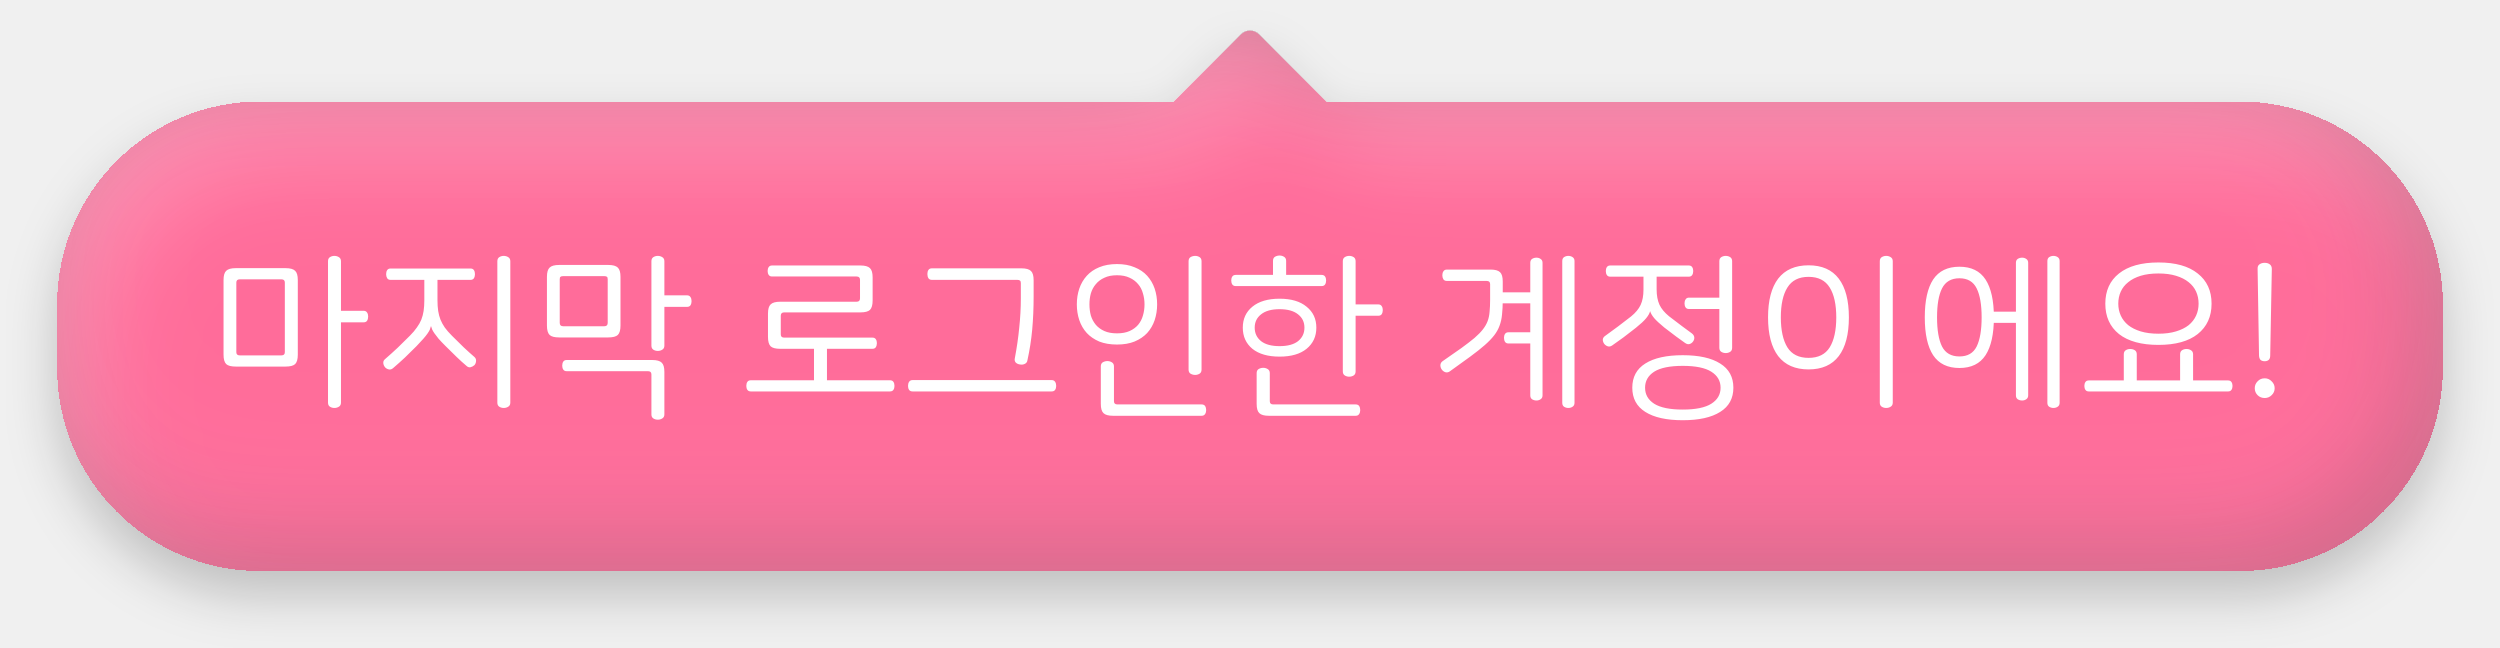
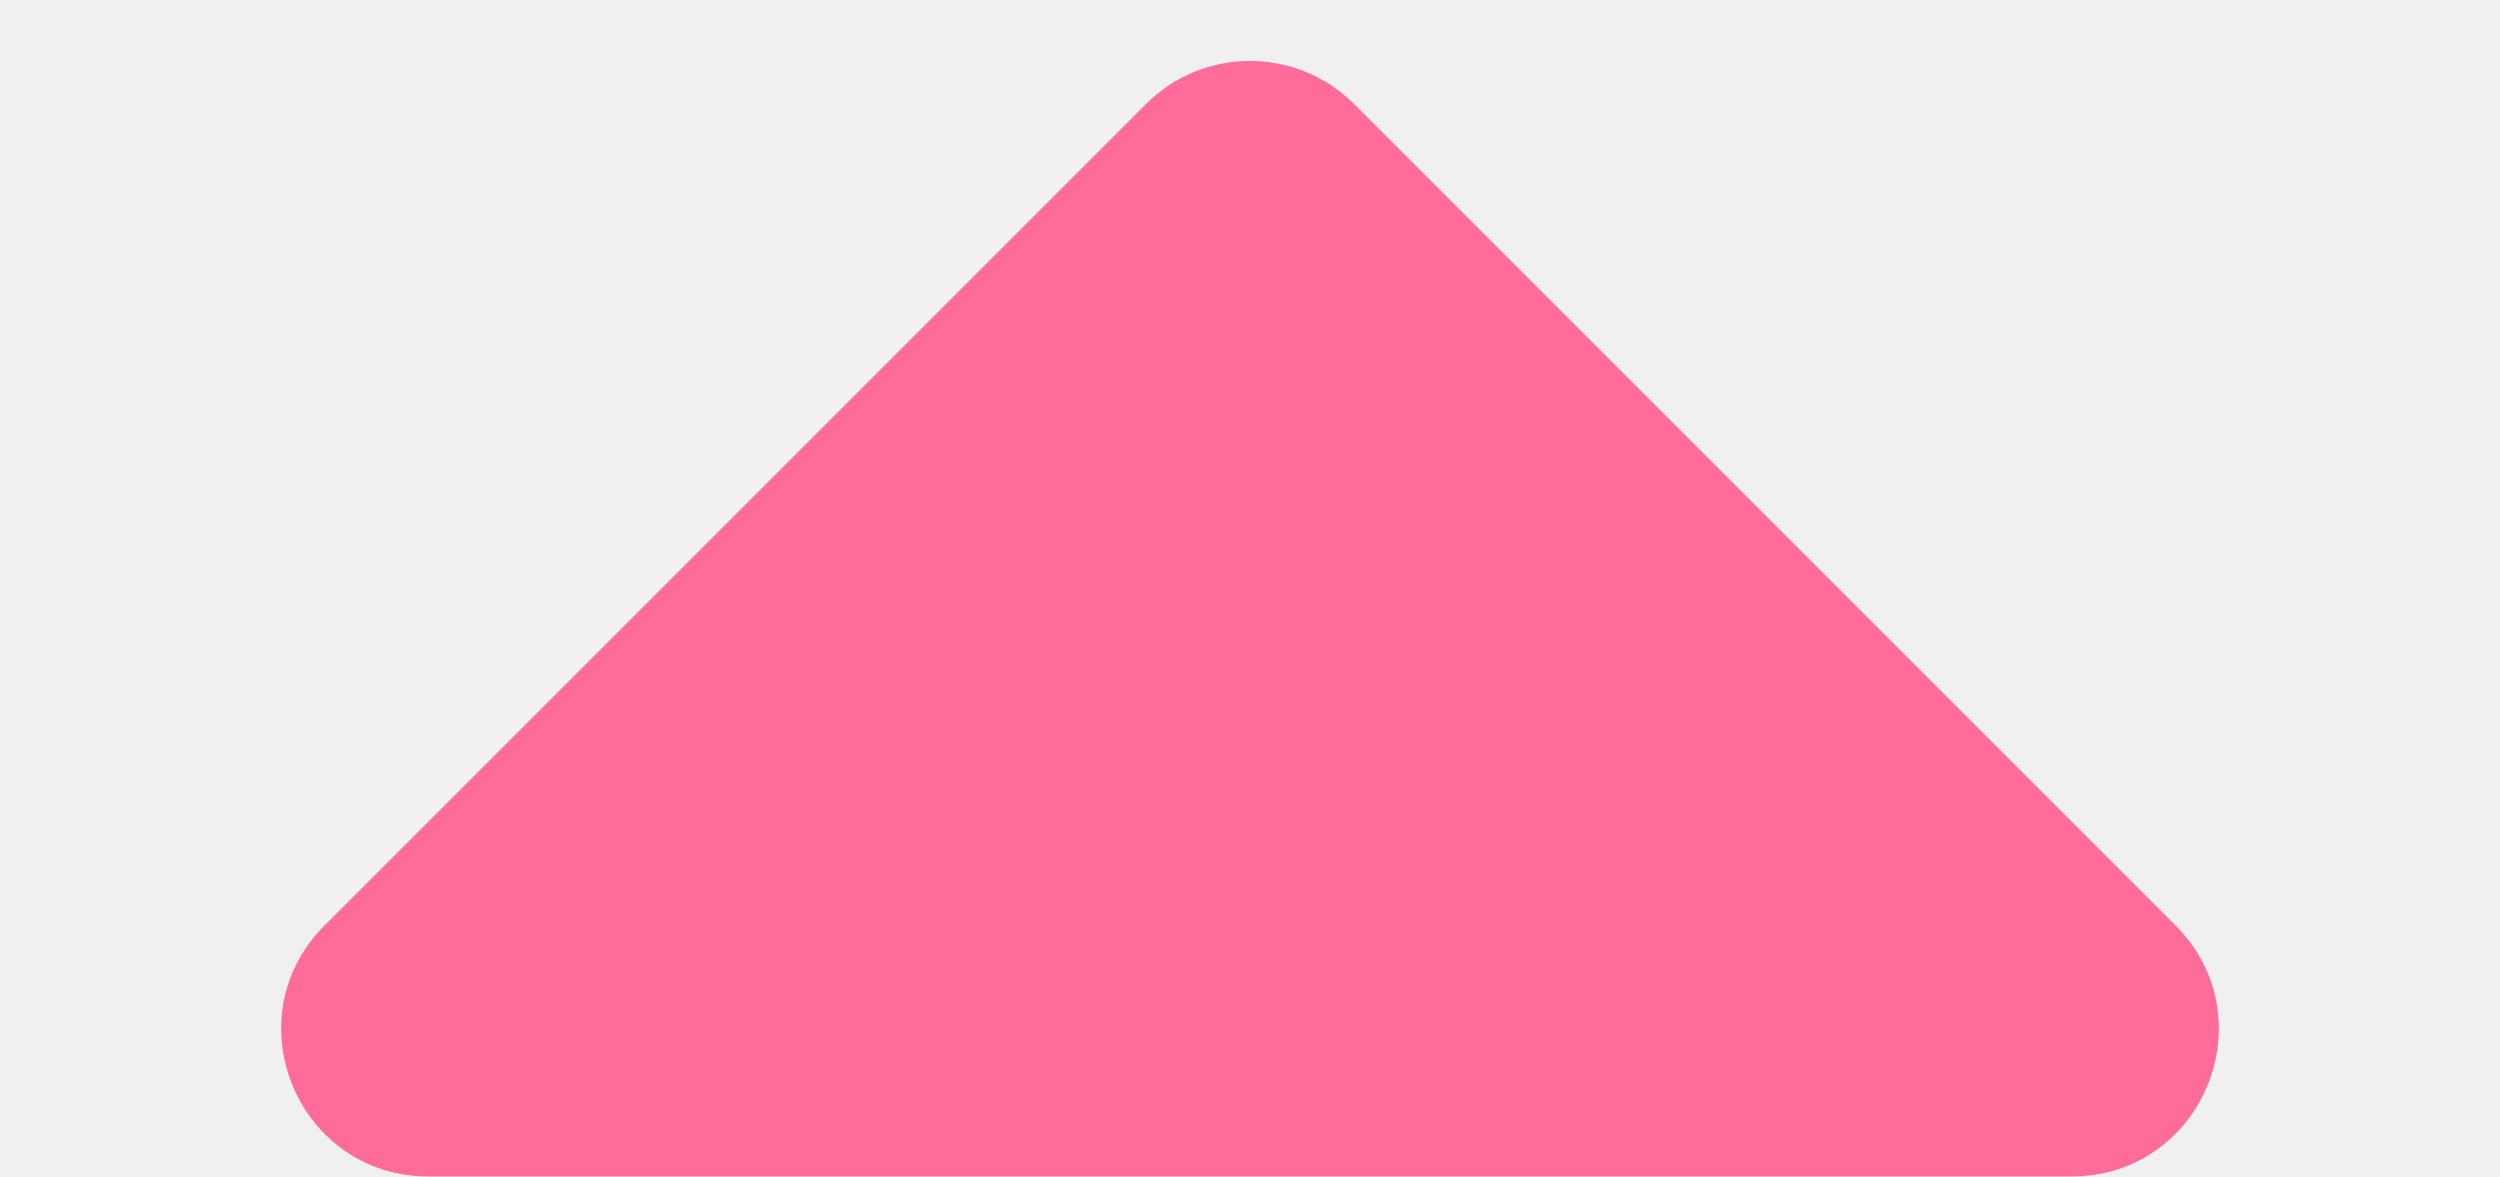
- <svg xmlns="http://www.w3.org/2000/svg" width="197" height="51" viewBox="0 0 197 51" fill="none">
-   <g filter="url(#filter0_diii_988_2073)">
-     <rect x="4.5" y="8" width="188" height="37" rx="16" fill="#FF6C9A" shape-rendering="crispEdges" />
-     <path d="M22.501 21.13C22.865 21.13 23.117 21.2 23.257 21.34C23.397 21.471 23.467 21.713 23.467 22.068V27.948C23.467 28.303 23.397 28.55 23.257 28.69C23.117 28.821 22.865 28.886 22.501 28.886H18.581C18.217 28.886 17.965 28.821 17.825 28.69C17.685 28.55 17.615 28.303 17.615 27.948V22.068C17.615 21.713 17.685 21.471 17.825 21.34C17.965 21.2 18.217 21.13 18.581 21.13H22.501ZM18.889 22.012C18.711 22.012 18.623 22.096 18.623 22.264V27.752C18.623 27.92 18.711 28.004 18.889 28.004H22.179C22.356 28.004 22.445 27.92 22.445 27.752V22.264C22.445 22.096 22.356 22.012 22.179 22.012H18.889ZM26.351 20.164C26.481 20.164 26.598 20.197 26.701 20.262C26.813 20.327 26.869 20.435 26.869 20.584V24.49H28.647C28.777 24.49 28.871 24.537 28.927 24.63C28.983 24.714 29.011 24.817 29.011 24.938C29.011 25.069 28.983 25.181 28.927 25.274C28.871 25.358 28.777 25.4 28.647 25.4H26.869V31.728C26.869 31.877 26.813 31.985 26.701 32.05C26.598 32.115 26.481 32.148 26.351 32.148C26.22 32.148 26.103 32.115 26.001 32.05C25.898 31.985 25.847 31.877 25.847 31.728V20.584C25.847 20.435 25.898 20.327 26.001 20.262C26.103 20.197 26.22 20.164 26.351 20.164ZM37.077 21.158C37.198 21.158 37.287 21.2 37.343 21.284C37.399 21.368 37.427 21.475 37.427 21.606C37.427 21.727 37.399 21.835 37.343 21.928C37.287 22.012 37.198 22.054 37.077 22.054H34.473V23.664C34.473 23.972 34.492 24.252 34.529 24.504C34.566 24.747 34.627 24.975 34.711 25.19C34.795 25.395 34.907 25.601 35.047 25.806C35.196 26.011 35.383 26.226 35.607 26.45C35.924 26.767 36.237 27.075 36.545 27.374C36.853 27.663 37.133 27.915 37.385 28.13C37.488 28.223 37.53 28.335 37.511 28.466C37.502 28.587 37.46 28.69 37.385 28.774C37.292 28.858 37.184 28.914 37.063 28.942C36.951 28.961 36.844 28.919 36.741 28.816C36.508 28.62 36.256 28.391 35.985 28.13C35.714 27.869 35.42 27.579 35.103 27.262C34.879 27.038 34.697 26.847 34.557 26.688C34.426 26.529 34.319 26.389 34.235 26.268C34.151 26.147 34.09 26.044 34.053 25.96C34.016 25.867 33.988 25.783 33.969 25.708H33.955C33.936 25.792 33.908 25.881 33.871 25.974C33.834 26.058 33.773 26.161 33.689 26.282C33.605 26.403 33.493 26.543 33.353 26.702C33.213 26.861 33.036 27.052 32.821 27.276C32.504 27.593 32.2 27.892 31.911 28.172C31.622 28.443 31.314 28.718 30.987 28.998C30.875 29.101 30.758 29.138 30.637 29.11C30.516 29.082 30.418 29.026 30.343 28.942C30.259 28.839 30.212 28.727 30.203 28.606C30.194 28.485 30.24 28.382 30.343 28.298C30.698 27.99 31.034 27.687 31.351 27.388C31.668 27.08 31.986 26.767 32.303 26.45C32.527 26.226 32.709 26.011 32.849 25.806C32.998 25.601 33.115 25.395 33.199 25.19C33.283 24.975 33.344 24.747 33.381 24.504C33.418 24.252 33.437 23.972 33.437 23.664V22.054H30.777C30.656 22.054 30.567 22.012 30.511 21.928C30.455 21.835 30.427 21.727 30.427 21.606C30.427 21.475 30.455 21.368 30.511 21.284C30.567 21.2 30.656 21.158 30.777 21.158H37.077ZM39.695 20.164C39.826 20.164 39.942 20.197 40.045 20.262C40.157 20.327 40.213 20.435 40.213 20.584V31.728C40.213 31.877 40.157 31.985 40.045 32.05C39.942 32.115 39.826 32.148 39.695 32.148C39.564 32.148 39.448 32.115 39.345 32.05C39.242 31.985 39.191 31.877 39.191 31.728V20.584C39.191 20.435 39.242 20.327 39.345 20.262C39.448 20.197 39.564 20.164 39.695 20.164ZM47.929 20.878C48.293 20.878 48.545 20.948 48.685 21.088C48.825 21.219 48.895 21.461 48.895 21.816V25.652C48.895 26.007 48.825 26.254 48.685 26.394C48.545 26.525 48.293 26.59 47.929 26.59H44.065C43.701 26.59 43.449 26.525 43.309 26.394C43.169 26.254 43.099 26.007 43.099 25.652V21.816C43.099 21.461 43.169 21.219 43.309 21.088C43.449 20.948 43.701 20.878 44.065 20.878H47.929ZM44.373 21.76C44.27 21.76 44.2 21.779 44.163 21.816C44.126 21.844 44.107 21.909 44.107 22.012V25.442C44.107 25.619 44.196 25.708 44.373 25.708H47.621C47.798 25.708 47.887 25.619 47.887 25.442V22.012C47.887 21.909 47.868 21.844 47.831 21.816C47.794 21.779 47.724 21.76 47.621 21.76H44.373ZM51.835 20.164C51.966 20.164 52.083 20.197 52.185 20.262C52.297 20.327 52.353 20.435 52.353 20.584V23.272H54.131C54.262 23.272 54.355 23.319 54.411 23.412C54.467 23.496 54.495 23.603 54.495 23.734C54.495 23.855 54.467 23.963 54.411 24.056C54.355 24.14 54.262 24.182 54.131 24.182H52.353V27.234C52.353 27.383 52.297 27.491 52.185 27.556C52.083 27.621 51.966 27.654 51.835 27.654C51.705 27.654 51.588 27.621 51.485 27.556C51.383 27.491 51.331 27.383 51.331 27.234V20.584C51.331 20.435 51.383 20.327 51.485 20.262C51.588 20.197 51.705 20.164 51.835 20.164ZM51.387 28.368C51.751 28.368 52.003 28.438 52.143 28.578C52.283 28.709 52.353 28.951 52.353 29.306V32.652C52.353 32.801 52.297 32.909 52.185 32.974C52.083 33.039 51.966 33.072 51.835 33.072C51.705 33.072 51.588 33.039 51.485 32.974C51.383 32.909 51.331 32.801 51.331 32.652V29.502C51.331 29.334 51.242 29.25 51.065 29.25H44.653C44.532 29.25 44.443 29.208 44.387 29.124C44.331 29.04 44.303 28.937 44.303 28.816C44.303 28.685 44.331 28.578 44.387 28.494C44.443 28.41 44.532 28.368 44.653 28.368H51.387ZM67.797 20.92C68.161 20.92 68.413 20.99 68.553 21.13C68.693 21.261 68.763 21.503 68.763 21.858V23.678C68.763 24.033 68.693 24.28 68.553 24.42C68.413 24.551 68.161 24.616 67.797 24.616H61.791C61.614 24.616 61.525 24.705 61.525 24.882V26.352C61.525 26.52 61.614 26.604 61.791 26.604H68.749C68.871 26.604 68.959 26.646 69.015 26.73C69.071 26.814 69.099 26.917 69.099 27.038C69.099 27.159 69.071 27.267 69.015 27.36C68.959 27.444 68.871 27.486 68.749 27.486H61.483C61.119 27.486 60.867 27.421 60.727 27.29C60.587 27.15 60.517 26.903 60.517 26.548V24.714C60.517 24.359 60.587 24.117 60.727 23.986C60.867 23.846 61.119 23.776 61.483 23.776H67.503C67.681 23.776 67.769 23.687 67.769 23.51V22.054C67.769 21.877 67.681 21.788 67.503 21.788H60.839C60.718 21.788 60.629 21.746 60.573 21.662C60.517 21.578 60.489 21.475 60.489 21.354C60.489 21.233 60.517 21.13 60.573 21.046C60.629 20.962 60.718 20.92 60.839 20.92H67.797ZM65.165 29.964H70.121C70.252 29.964 70.345 30.006 70.401 30.09C70.457 30.174 70.485 30.281 70.485 30.412C70.485 30.533 70.457 30.636 70.401 30.72C70.345 30.804 70.252 30.846 70.121 30.846H59.173C59.043 30.846 58.949 30.804 58.893 30.72C58.837 30.636 58.809 30.533 58.809 30.412C58.809 30.281 58.837 30.174 58.893 30.09C58.949 30.006 59.043 29.964 59.173 29.964H64.143V27.01H65.165V29.964ZM80.484 21.144C80.847 21.144 81.1 21.214 81.24 21.354C81.379 21.485 81.45 21.727 81.45 22.082V23.328C81.45 24.271 81.412 25.153 81.338 25.974C81.263 26.786 81.137 27.593 80.96 28.396C80.941 28.527 80.871 28.62 80.749 28.676C80.638 28.732 80.507 28.746 80.358 28.718C80.227 28.699 80.12 28.648 80.035 28.564C79.961 28.471 79.938 28.363 79.966 28.242C80.124 27.411 80.241 26.604 80.316 25.82C80.4 25.036 80.442 24.266 80.442 23.51V22.306C80.442 22.203 80.418 22.138 80.371 22.11C80.334 22.073 80.269 22.054 80.175 22.054H73.442C73.311 22.054 73.218 22.012 73.162 21.928C73.106 21.835 73.078 21.723 73.078 21.592C73.078 21.461 73.106 21.354 73.162 21.27C73.218 21.186 73.311 21.144 73.442 21.144H80.484ZM82.864 29.95C82.994 29.95 83.088 29.997 83.144 30.09C83.2 30.174 83.228 30.281 83.228 30.412C83.228 30.533 83.2 30.636 83.144 30.72C83.088 30.804 82.994 30.846 82.864 30.846H71.915C71.785 30.846 71.692 30.804 71.635 30.72C71.579 30.636 71.552 30.533 71.552 30.412C71.552 30.281 71.579 30.174 71.635 30.09C71.692 29.997 71.785 29.95 71.915 29.95H82.864ZM88.018 20.808C88.55 20.808 89.012 20.892 89.404 21.06C89.805 21.219 90.136 21.443 90.398 21.732C90.659 22.021 90.855 22.357 90.986 22.74C91.116 23.123 91.182 23.538 91.182 23.986C91.182 24.425 91.116 24.84 90.986 25.232C90.855 25.615 90.659 25.951 90.398 26.24C90.136 26.52 89.805 26.744 89.404 26.912C89.012 27.071 88.55 27.15 88.018 27.15C87.486 27.15 87.019 27.071 86.618 26.912C86.226 26.744 85.899 26.52 85.638 26.24C85.376 25.951 85.18 25.615 85.05 25.232C84.919 24.84 84.854 24.425 84.854 23.986C84.854 23.538 84.919 23.123 85.05 22.74C85.18 22.357 85.376 22.021 85.638 21.732C85.899 21.443 86.226 21.219 86.618 21.06C87.019 20.892 87.486 20.808 88.018 20.808ZM88.018 21.69C87.626 21.69 87.294 21.755 87.024 21.886C86.753 22.007 86.529 22.175 86.352 22.39C86.174 22.595 86.044 22.838 85.96 23.118C85.885 23.389 85.848 23.678 85.848 23.986C85.848 24.294 85.885 24.588 85.96 24.868C86.044 25.139 86.174 25.381 86.352 25.596C86.529 25.801 86.753 25.965 87.024 26.086C87.294 26.207 87.626 26.268 88.018 26.268C88.41 26.268 88.741 26.207 89.012 26.086C89.282 25.965 89.506 25.801 89.684 25.596C89.861 25.381 89.987 25.139 90.062 24.868C90.146 24.588 90.188 24.294 90.188 23.986C90.188 23.678 90.146 23.389 90.062 23.118C89.987 22.838 89.861 22.595 89.684 22.39C89.506 22.175 89.282 22.007 89.012 21.886C88.741 21.755 88.41 21.69 88.018 21.69ZM94.178 20.164C94.308 20.164 94.425 20.197 94.528 20.262C94.63 20.327 94.682 20.435 94.682 20.584V29.124C94.682 29.273 94.63 29.381 94.528 29.446C94.425 29.511 94.308 29.544 94.178 29.544C94.047 29.544 93.926 29.511 93.814 29.446C93.711 29.381 93.66 29.273 93.66 29.124V20.584C93.66 20.435 93.711 20.327 93.814 20.262C93.926 20.197 94.047 20.164 94.178 20.164ZM87.262 28.452C87.392 28.452 87.509 28.485 87.612 28.55C87.724 28.615 87.78 28.723 87.78 28.872V31.616C87.78 31.784 87.868 31.868 88.046 31.868H94.682C94.812 31.868 94.906 31.91 94.962 31.994C95.018 32.087 95.046 32.195 95.046 32.316C95.046 32.437 95.018 32.54 94.962 32.624C94.906 32.717 94.812 32.764 94.682 32.764H87.71C87.346 32.764 87.094 32.694 86.954 32.554C86.814 32.423 86.744 32.181 86.744 31.826V28.872C86.744 28.723 86.795 28.615 86.898 28.55C87.01 28.485 87.131 28.452 87.262 28.452ZM100.83 23.538C101.745 23.538 102.454 23.748 102.958 24.168C103.471 24.579 103.728 25.129 103.728 25.82C103.728 26.511 103.471 27.066 102.958 27.486C102.454 27.897 101.745 28.102 100.83 28.102C99.915 28.102 99.201 27.897 98.688 27.486C98.184 27.066 97.932 26.511 97.932 25.82C97.932 25.129 98.184 24.579 98.688 24.168C99.201 23.748 99.915 23.538 100.83 23.538ZM100.83 20.136C100.961 20.136 101.077 20.169 101.18 20.234C101.292 20.299 101.348 20.407 101.348 20.556V21.662H104.134C104.265 21.662 104.358 21.704 104.414 21.788C104.47 21.872 104.498 21.975 104.498 22.096C104.498 22.227 104.47 22.334 104.414 22.418C104.358 22.502 104.265 22.544 104.134 22.544H97.386C97.255 22.544 97.162 22.502 97.106 22.418C97.05 22.334 97.022 22.227 97.022 22.096C97.022 21.975 97.05 21.872 97.106 21.788C97.162 21.704 97.255 21.662 97.386 21.662H100.312V20.556C100.312 20.407 100.363 20.299 100.466 20.234C100.578 20.169 100.699 20.136 100.83 20.136ZM100.83 24.364C100.195 24.364 99.71 24.499 99.374 24.77C99.038 25.031 98.87 25.381 98.87 25.82C98.87 26.259 99.038 26.613 99.374 26.884C99.71 27.145 100.195 27.276 100.83 27.276C101.465 27.276 101.95 27.145 102.286 26.884C102.622 26.613 102.79 26.259 102.79 25.82C102.79 25.381 102.622 25.031 102.286 24.77C101.95 24.499 101.465 24.364 100.83 24.364ZM106.318 20.164C106.449 20.164 106.565 20.197 106.668 20.262C106.771 20.327 106.822 20.435 106.822 20.584V23.986H108.6C108.731 23.986 108.824 24.033 108.88 24.126C108.936 24.21 108.964 24.313 108.964 24.434C108.964 24.555 108.936 24.663 108.88 24.756C108.824 24.84 108.731 24.882 108.6 24.882H106.822V29.264C106.822 29.413 106.771 29.521 106.668 29.586C106.565 29.651 106.449 29.684 106.318 29.684C106.187 29.684 106.071 29.651 105.968 29.586C105.865 29.521 105.814 29.413 105.814 29.264V20.584C105.814 20.435 105.865 20.327 105.968 20.262C106.071 20.197 106.187 20.164 106.318 20.164ZM99.542 28.984C99.673 28.984 99.789 29.017 99.892 29.082C100.004 29.147 100.06 29.255 100.06 29.404V31.616C100.06 31.784 100.149 31.868 100.326 31.868H106.822C106.953 31.868 107.046 31.91 107.102 31.994C107.158 32.087 107.186 32.195 107.186 32.316C107.186 32.437 107.158 32.54 107.102 32.624C107.046 32.717 106.953 32.764 106.822 32.764H99.99C99.626 32.764 99.374 32.694 99.234 32.554C99.094 32.423 99.024 32.181 99.024 31.826V29.404C99.024 29.255 99.075 29.147 99.178 29.082C99.29 29.017 99.411 28.984 99.542 28.984ZM117.45 21.242C117.814 21.242 118.066 21.312 118.206 21.452C118.346 21.583 118.416 21.825 118.416 22.18V23.65C118.416 24.079 118.397 24.457 118.36 24.784C118.332 25.101 118.267 25.395 118.164 25.666C118.071 25.927 117.931 26.179 117.744 26.422C117.557 26.665 117.31 26.921 117.002 27.192C116.694 27.463 116.311 27.766 115.854 28.102C115.406 28.429 114.869 28.816 114.244 29.264C114.141 29.339 114.029 29.362 113.908 29.334C113.787 29.297 113.689 29.227 113.614 29.124C113.539 29.021 113.502 28.905 113.502 28.774C113.511 28.643 113.567 28.541 113.67 28.466C114.249 28.065 114.743 27.719 115.154 27.43C115.565 27.131 115.91 26.865 116.19 26.632C116.47 26.389 116.689 26.165 116.848 25.96C117.016 25.745 117.142 25.526 117.226 25.302C117.31 25.078 117.361 24.831 117.38 24.56C117.408 24.289 117.422 23.972 117.422 23.608V22.39C117.422 22.222 117.333 22.138 117.156 22.138H114.02C113.889 22.138 113.796 22.096 113.74 22.012C113.684 21.919 113.656 21.811 113.656 21.69C113.656 21.569 113.684 21.466 113.74 21.382C113.796 21.289 113.889 21.242 114.02 21.242H117.45ZM123.582 20.164C123.713 20.164 123.825 20.197 123.918 20.262C124.021 20.327 124.072 20.43 124.072 20.57V31.742C124.072 31.882 124.021 31.985 123.918 32.05C123.825 32.115 123.713 32.148 123.582 32.148C123.461 32.148 123.349 32.115 123.246 32.05C123.153 31.985 123.106 31.882 123.106 31.742V20.57C123.106 20.43 123.153 20.327 123.246 20.262C123.349 20.197 123.461 20.164 123.582 20.164ZM121.076 20.304C121.197 20.304 121.305 20.337 121.398 20.402C121.501 20.467 121.552 20.57 121.552 20.71V31.154C121.552 31.294 121.501 31.397 121.398 31.462C121.305 31.527 121.197 31.56 121.076 31.56C120.945 31.56 120.829 31.527 120.726 31.462C120.633 31.397 120.586 31.294 120.586 31.154V27.066H118.864C118.743 27.066 118.654 27.024 118.598 26.94C118.542 26.856 118.514 26.749 118.514 26.618C118.514 26.497 118.542 26.394 118.598 26.31C118.654 26.226 118.743 26.184 118.864 26.184H120.586V23.902H117.968V23.034H120.586V20.71C120.586 20.57 120.633 20.467 120.726 20.402C120.829 20.337 120.945 20.304 121.076 20.304ZM133.076 20.92C133.198 20.92 133.286 20.962 133.342 21.046C133.398 21.13 133.426 21.233 133.426 21.354C133.426 21.485 133.398 21.592 133.342 21.676C133.286 21.76 133.198 21.802 133.076 21.802H130.542V22.796C130.542 23.281 130.617 23.687 130.766 24.014C130.916 24.331 131.168 24.635 131.522 24.924C131.877 25.195 132.208 25.447 132.516 25.68C132.834 25.913 133.1 26.109 133.314 26.268C133.436 26.361 133.501 26.469 133.51 26.59C133.52 26.702 133.487 26.809 133.412 26.912C133.347 27.005 133.258 27.071 133.146 27.108C133.034 27.145 132.913 27.117 132.782 27.024C132.614 26.912 132.381 26.744 132.082 26.52C131.784 26.296 131.471 26.058 131.144 25.806C130.78 25.507 130.514 25.26 130.346 25.064C130.178 24.859 130.076 24.681 130.038 24.532H130.024C129.987 24.691 129.884 24.873 129.716 25.078C129.548 25.283 129.278 25.535 128.904 25.834C128.578 26.095 128.251 26.347 127.924 26.59C127.607 26.823 127.313 27.033 127.042 27.22C126.921 27.304 126.804 27.327 126.692 27.29C126.58 27.253 126.487 27.187 126.412 27.094C126.338 26.991 126.3 26.879 126.3 26.758C126.31 26.637 126.38 26.534 126.51 26.45C126.846 26.207 127.178 25.965 127.504 25.722C127.831 25.479 128.172 25.218 128.526 24.938C128.881 24.649 129.133 24.345 129.282 24.028C129.432 23.701 129.506 23.3 129.506 22.824V21.802H126.888C126.767 21.802 126.678 21.76 126.622 21.676C126.566 21.592 126.538 21.485 126.538 21.354C126.538 21.233 126.566 21.13 126.622 21.046C126.678 20.962 126.767 20.92 126.888 20.92H133.076ZM135.988 20.164C136.119 20.164 136.236 20.197 136.338 20.262C136.441 20.327 136.492 20.435 136.492 20.584V27.402C136.492 27.551 136.441 27.659 136.338 27.724C136.236 27.789 136.119 27.822 135.988 27.822C135.858 27.822 135.741 27.789 135.638 27.724C135.536 27.659 135.484 27.551 135.484 27.402V24.35H133.09C132.969 24.35 132.88 24.308 132.824 24.224C132.768 24.14 132.74 24.033 132.74 23.902C132.74 23.781 132.768 23.678 132.824 23.594C132.88 23.501 132.969 23.454 133.09 23.454H135.484V20.584C135.484 20.435 135.536 20.327 135.638 20.262C135.741 20.197 135.858 20.164 135.988 20.164ZM132.6 27.99C133.879 27.99 134.864 28.209 135.554 28.648C136.245 29.077 136.59 29.712 136.59 30.552C136.59 31.392 136.245 32.027 135.554 32.456C134.864 32.895 133.879 33.114 132.6 33.114C131.322 33.114 130.337 32.895 129.646 32.456C128.965 32.027 128.624 31.392 128.624 30.552C128.624 29.712 128.965 29.077 129.646 28.648C130.337 28.209 131.322 27.99 132.6 27.99ZM132.6 28.83C131.583 28.83 130.832 28.984 130.346 29.292C129.87 29.6 129.632 30.02 129.632 30.552C129.632 31.084 129.87 31.504 130.346 31.812C130.832 32.12 131.583 32.274 132.6 32.274C133.618 32.274 134.369 32.12 134.854 31.812C135.34 31.504 135.582 31.084 135.582 30.552C135.582 30.02 135.34 29.6 134.854 29.292C134.369 28.984 133.618 28.83 132.6 28.83ZM142.514 20.906C143.569 20.906 144.362 21.256 144.894 21.956C145.426 22.656 145.692 23.673 145.692 25.008C145.692 26.343 145.426 27.36 144.894 28.06C144.362 28.76 143.569 29.11 142.514 29.11C141.46 29.11 140.662 28.76 140.12 28.06C139.588 27.36 139.322 26.343 139.322 25.008C139.322 23.673 139.588 22.656 140.12 21.956C140.662 21.256 141.46 20.906 142.514 20.906ZM142.514 21.816C141.749 21.816 141.194 22.096 140.848 22.656C140.503 23.207 140.33 23.991 140.33 25.008C140.33 26.025 140.503 26.814 140.848 27.374C141.194 27.925 141.749 28.2 142.514 28.2C143.28 28.2 143.835 27.925 144.18 27.374C144.526 26.814 144.698 26.025 144.698 25.008C144.698 23.991 144.526 23.207 144.18 22.656C143.835 22.096 143.28 21.816 142.514 21.816ZM148.632 20.164C148.763 20.164 148.88 20.197 148.982 20.262C149.094 20.327 149.15 20.435 149.15 20.584V31.728C149.15 31.877 149.094 31.985 148.982 32.05C148.88 32.115 148.763 32.148 148.632 32.148C148.502 32.148 148.385 32.115 148.282 32.05C148.18 31.985 148.128 31.877 148.128 31.728V20.584C148.128 20.435 148.18 20.327 148.282 20.262C148.385 20.197 148.502 20.164 148.632 20.164ZM154.403 21.018C155.336 21.018 156.022 21.354 156.461 22.026C156.899 22.698 157.119 23.692 157.119 25.008C157.119 26.324 156.899 27.318 156.461 27.99C156.022 28.662 155.336 28.998 154.403 28.998C153.469 28.998 152.779 28.662 152.331 27.99C151.892 27.318 151.673 26.324 151.673 25.008C151.673 23.692 151.892 22.698 152.331 22.026C152.779 21.354 153.469 21.018 154.403 21.018ZM154.403 21.928C153.759 21.928 153.301 22.194 153.031 22.726C152.769 23.249 152.639 24.009 152.639 25.008C152.639 26.007 152.769 26.772 153.031 27.304C153.301 27.827 153.759 28.088 154.403 28.088C155.047 28.088 155.499 27.827 155.761 27.304C156.022 26.772 156.153 26.007 156.153 25.008C156.153 24.009 156.022 23.249 155.761 22.726C155.499 22.194 155.047 21.928 154.403 21.928ZM159.345 20.304C159.466 20.304 159.573 20.337 159.667 20.402C159.769 20.467 159.821 20.57 159.821 20.71V31.154C159.821 31.294 159.769 31.397 159.667 31.462C159.573 31.527 159.466 31.56 159.345 31.56C159.214 31.56 159.097 31.527 158.995 31.462C158.901 31.397 158.855 31.294 158.855 31.154V25.442H156.447V24.56H158.855V20.71C158.855 20.57 158.901 20.467 158.995 20.402C159.097 20.337 159.214 20.304 159.345 20.304ZM161.809 20.164C161.939 20.164 162.051 20.197 162.145 20.262C162.247 20.327 162.299 20.43 162.299 20.57V31.742C162.299 31.882 162.247 31.985 162.145 32.05C162.051 32.115 161.939 32.148 161.809 32.148C161.687 32.148 161.575 32.115 161.473 32.05C161.379 31.985 161.333 31.882 161.333 31.742V20.57C161.333 20.43 161.379 20.327 161.473 20.262C161.575 20.197 161.687 20.164 161.809 20.164ZM170.085 20.682C171.429 20.682 172.46 20.971 173.179 21.55C173.907 22.119 174.271 22.913 174.271 23.93C174.271 24.947 173.907 25.745 173.179 26.324C172.46 26.893 171.429 27.178 170.085 27.178C168.741 27.178 167.705 26.893 166.977 26.324C166.258 25.745 165.899 24.947 165.899 23.93C165.899 22.913 166.258 22.119 166.977 21.55C167.705 20.971 168.741 20.682 170.085 20.682ZM170.085 21.55C169.553 21.55 169.086 21.611 168.685 21.732C168.293 21.853 167.966 22.021 167.705 22.236C167.444 22.441 167.248 22.689 167.117 22.978C166.986 23.267 166.921 23.585 166.921 23.93C166.921 24.266 166.986 24.579 167.117 24.868C167.248 25.157 167.444 25.409 167.705 25.624C167.966 25.829 168.293 25.993 168.685 26.114C169.086 26.235 169.553 26.296 170.085 26.296C170.617 26.296 171.079 26.235 171.471 26.114C171.872 25.993 172.204 25.829 172.465 25.624C172.726 25.409 172.922 25.157 173.053 24.868C173.184 24.579 173.249 24.266 173.249 23.93C173.249 23.585 173.184 23.267 173.053 22.978C172.922 22.689 172.726 22.441 172.465 22.236C172.204 22.021 171.872 21.853 171.471 21.732C171.079 21.611 170.617 21.55 170.085 21.55ZM167.859 27.5C167.999 27.5 168.12 27.533 168.223 27.598C168.326 27.663 168.377 27.771 168.377 27.92V29.978H171.793V27.92C171.793 27.771 171.844 27.663 171.947 27.598C172.05 27.533 172.166 27.5 172.297 27.5C172.428 27.5 172.544 27.533 172.647 27.598C172.759 27.663 172.815 27.771 172.815 27.92V29.978H175.573C175.694 29.978 175.783 30.02 175.839 30.104C175.895 30.188 175.923 30.291 175.923 30.412C175.923 30.533 175.895 30.636 175.839 30.72C175.783 30.804 175.694 30.846 175.573 30.846H164.597C164.476 30.846 164.387 30.804 164.331 30.72C164.275 30.636 164.247 30.533 164.247 30.412C164.247 30.291 164.275 30.188 164.331 30.104C164.387 30.02 164.476 29.978 164.597 29.978H167.355V27.92C167.355 27.771 167.406 27.663 167.509 27.598C167.612 27.533 167.728 27.5 167.859 27.5ZM178.459 20.71C178.627 20.71 178.762 20.752 178.865 20.836C178.968 20.911 179.019 21.032 179.019 21.2L178.893 28.018C178.893 28.177 178.851 28.293 178.767 28.368C178.683 28.433 178.58 28.466 178.459 28.466C178.328 28.466 178.221 28.433 178.137 28.368C178.062 28.293 178.02 28.177 178.011 28.018L177.899 21.2C177.89 21.032 177.936 20.911 178.039 20.836C178.151 20.752 178.291 20.71 178.459 20.71ZM178.459 29.81C178.674 29.81 178.856 29.889 179.005 30.048C179.164 30.197 179.243 30.379 179.243 30.594C179.243 30.809 179.164 30.991 179.005 31.14C178.856 31.289 178.674 31.364 178.459 31.364C178.235 31.364 178.048 31.289 177.899 31.14C177.75 30.991 177.675 30.809 177.675 30.594C177.675 30.379 177.75 30.197 177.899 30.048C178.048 29.889 178.235 29.81 178.459 29.81Z" fill="white" />
-     <path d="M92.914 10L104.086 10C104.977 10 105.423 8.923 104.793 8.293L99.207 2.707C98.817 2.317 98.183 2.317 97.793 2.707L92.207 8.293C91.577 8.923 92.023 10 92.914 10Z" fill="#FF6C9A" />
-   </g>
-   <defs>
-     <filter id="filter0_diii_988_2073" x="0.5" y="-2" width="196" height="53" filterUnits="userSpaceOnUse" color-interpolation-filters="sRGB">
-       <feFlood flood-opacity="0" result="BackgroundImageFix" />
-       <feColorMatrix in="SourceAlpha" type="matrix" values="0 0 0 0 0 0 0 0 0 0 0 0 0 0 0 0 0 0 127 0" result="hardAlpha" />
-       <feOffset dy="2" />
-       <feGaussianBlur stdDeviation="2" />
-       <feComposite in2="hardAlpha" operator="out" />
-       <feColorMatrix type="matrix" values="0 0 0 0 0 0 0 0 0 0 0 0 0 0 0 0 0 0 0.2 0" />
-       <feBlend mode="normal" in2="BackgroundImageFix" result="effect1_dropShadow_988_2073" />
-       <feBlend mode="normal" in="SourceGraphic" in2="effect1_dropShadow_988_2073" result="shape" />
-       <feColorMatrix in="SourceAlpha" type="matrix" values="0 0 0 0 0 0 0 0 0 0 0 0 0 0 0 0 0 0 127 0" result="hardAlpha" />
-       <feOffset dx="2" dy="4" />
-       <feGaussianBlur stdDeviation="4" />
-       <feComposite in2="hardAlpha" operator="arithmetic" k2="-1" k3="1" />
-       <feColorMatrix type="matrix" values="0 0 0 0 1 0 0 0 0 1 0 0 0 0 1 0 0 0 0.25 0" />
-       <feBlend mode="normal" in2="shape" result="effect2_innerShadow_988_2073" />
-       <feColorMatrix in="SourceAlpha" type="matrix" values="0 0 0 0 0 0 0 0 0 0 0 0 0 0 0 0 0 0 127 0" result="hardAlpha" />
-       <feOffset dx="-2" dy="-2" />
-       <feGaussianBlur stdDeviation="4" />
-       <feComposite in2="hardAlpha" operator="arithmetic" k2="-1" k3="1" />
-       <feColorMatrix type="matrix" values="0 0 0 0 0 0 0 0 0 0 0 0 0 0 0 0 0 0 0.2 0" />
-       <feBlend mode="normal" in2="effect2_innerShadow_988_2073" result="effect3_innerShadow_988_2073" />
-       <feColorMatrix in="SourceAlpha" type="matrix" values="0 0 0 0 0 0 0 0 0 0 0 0 0 0 0 0 0 0 127 0" result="hardAlpha" />
-       <feOffset dx="-2" dy="-4" />
-       <feGaussianBlur stdDeviation="6" />
-       <feComposite in2="hardAlpha" operator="arithmetic" k2="-1" k3="1" />
-       <feColorMatrix type="matrix" values="0 0 0 0 1 0 0 0 0 1 0 0 0 0 1 0 0 0 0.1 0" />
-       <feBlend mode="normal" in2="effect3_innerShadow_988_2073" result="effect4_innerShadow_988_2073" />
-     </filter>
-   </defs>
+ <svg xmlns="http://www.w3.org/2000/svg" width="17" height="8" viewBox="0 0 17 8" fill="none">
+   <path d="M2.914 8L14.086 8C14.977 8 15.423 6.923 14.793 6.293L9.207 0.707C8.817 0.317 8.183 0.317 7.793 0.707L2.207 6.293C1.577 6.923 2.023 8 2.914 8Z" fill="#FF6C9A" />
</svg>
